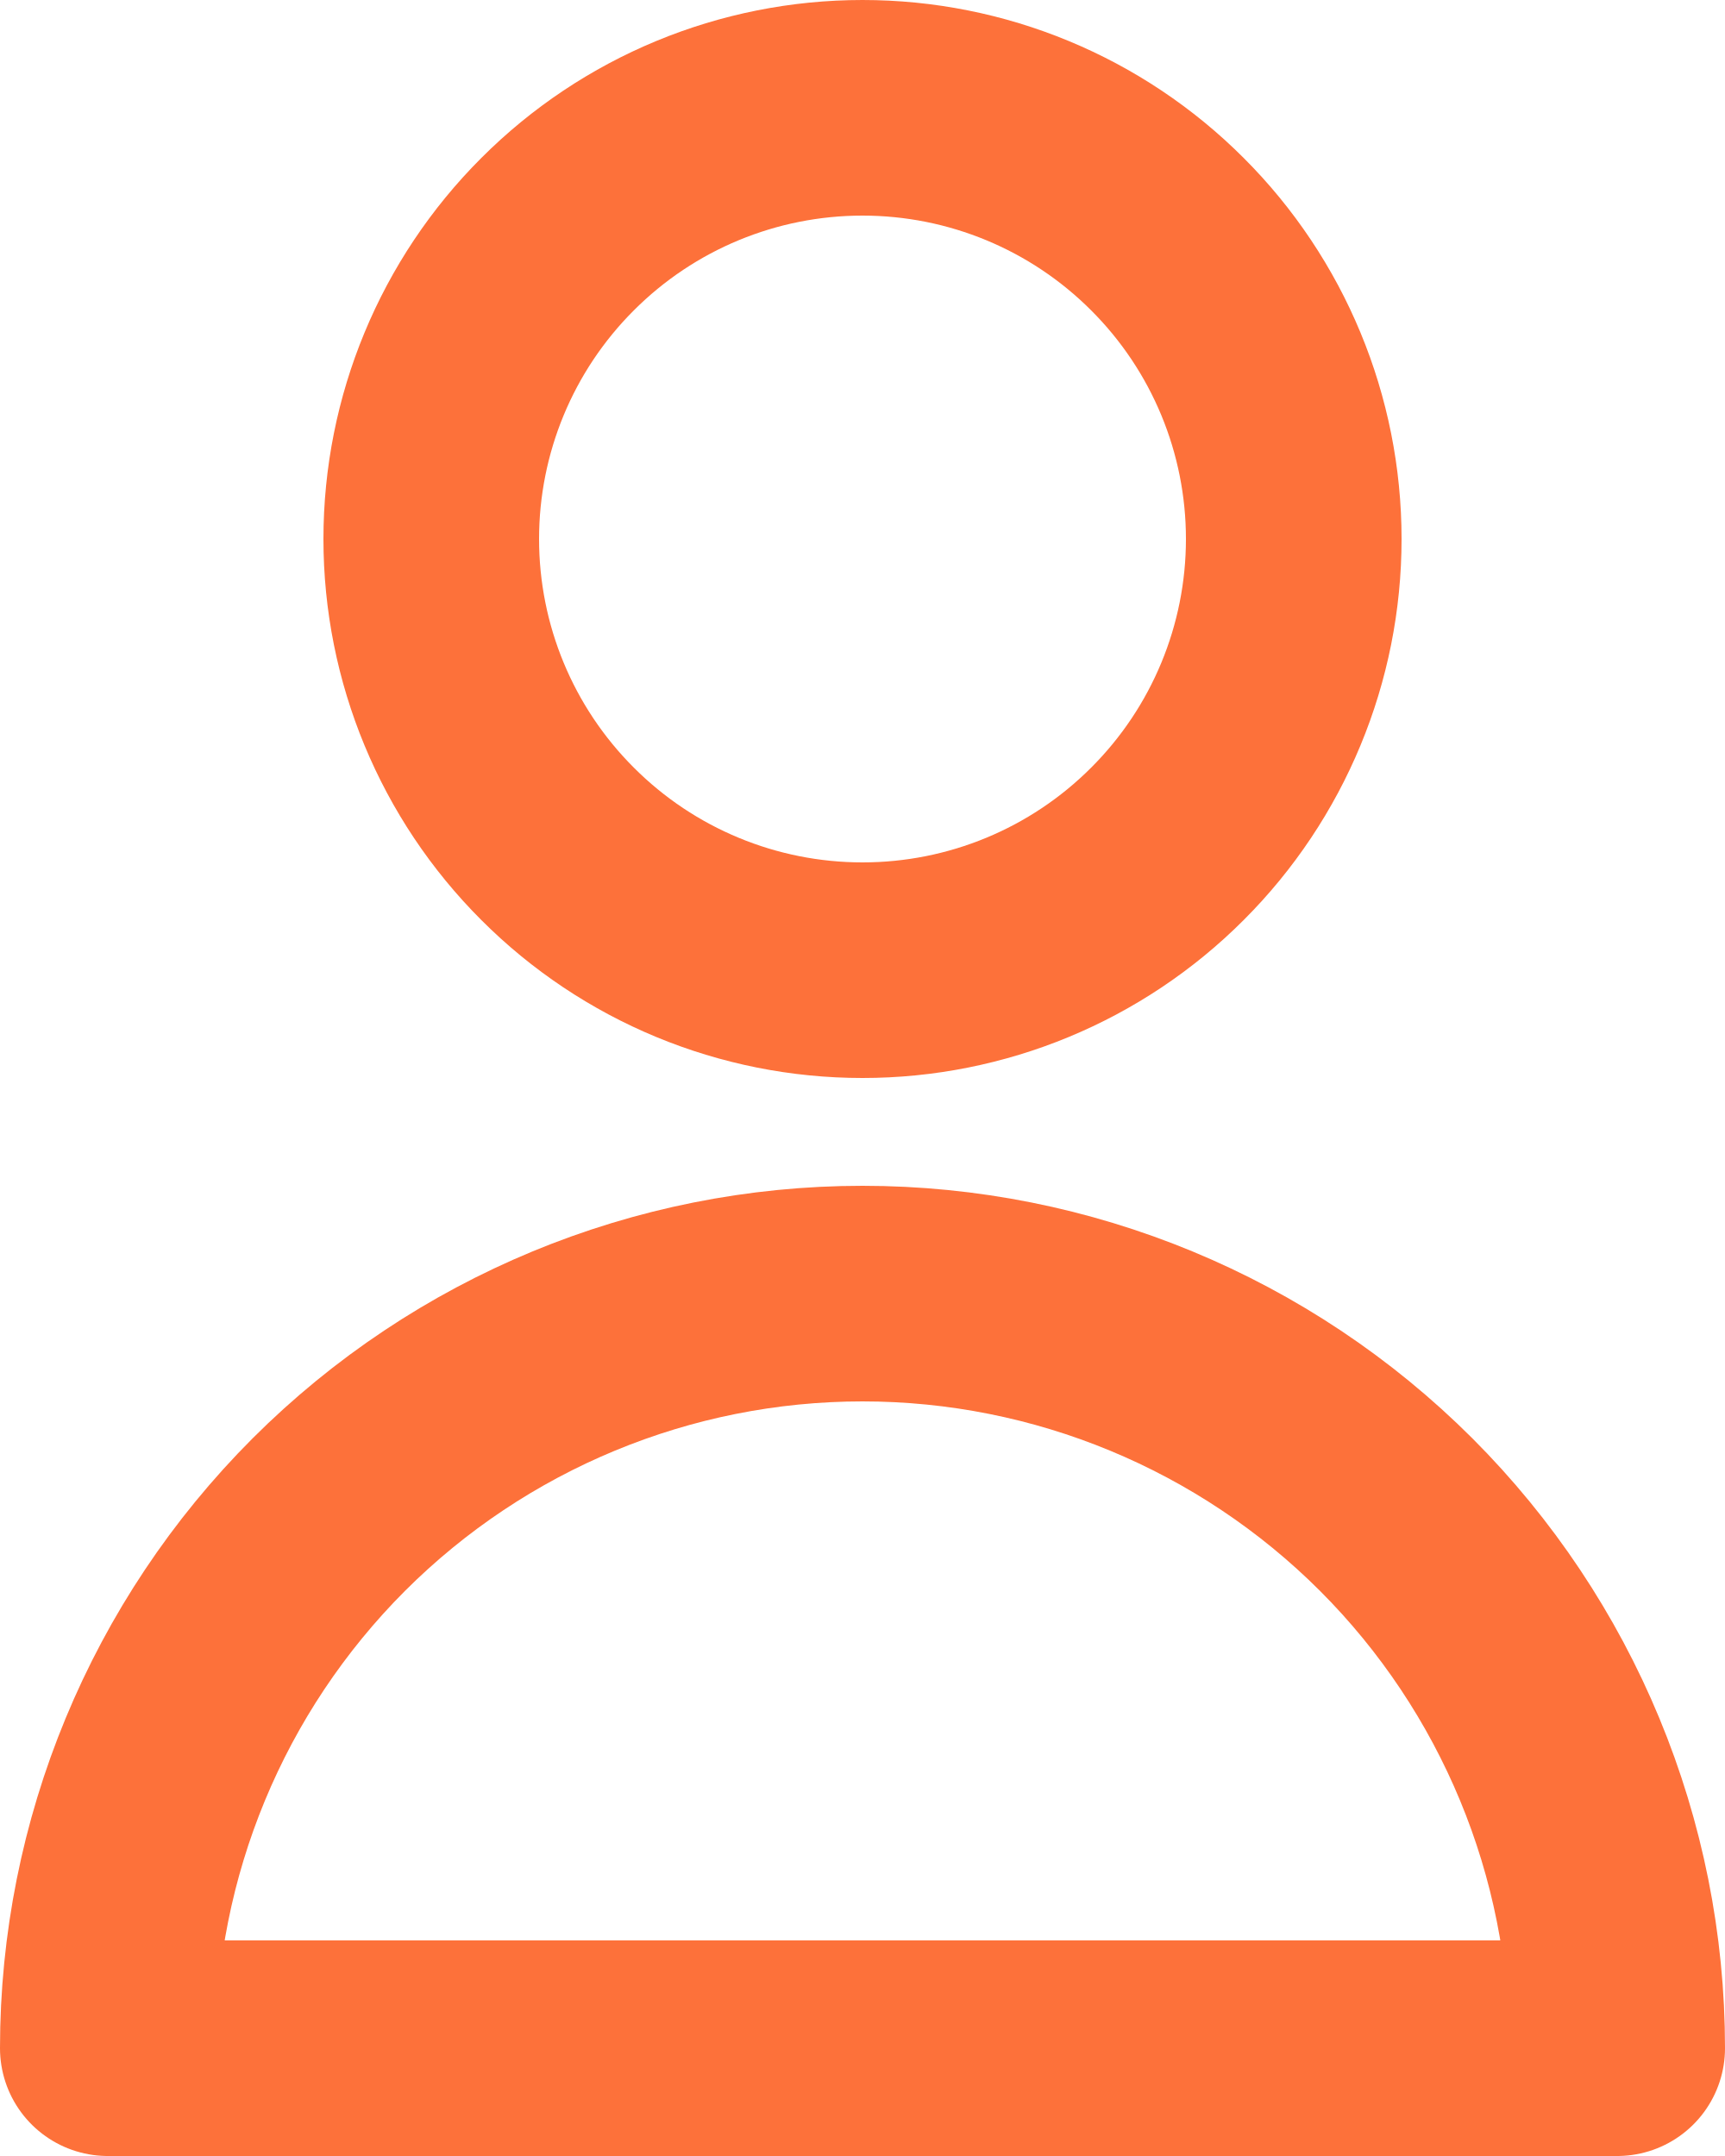
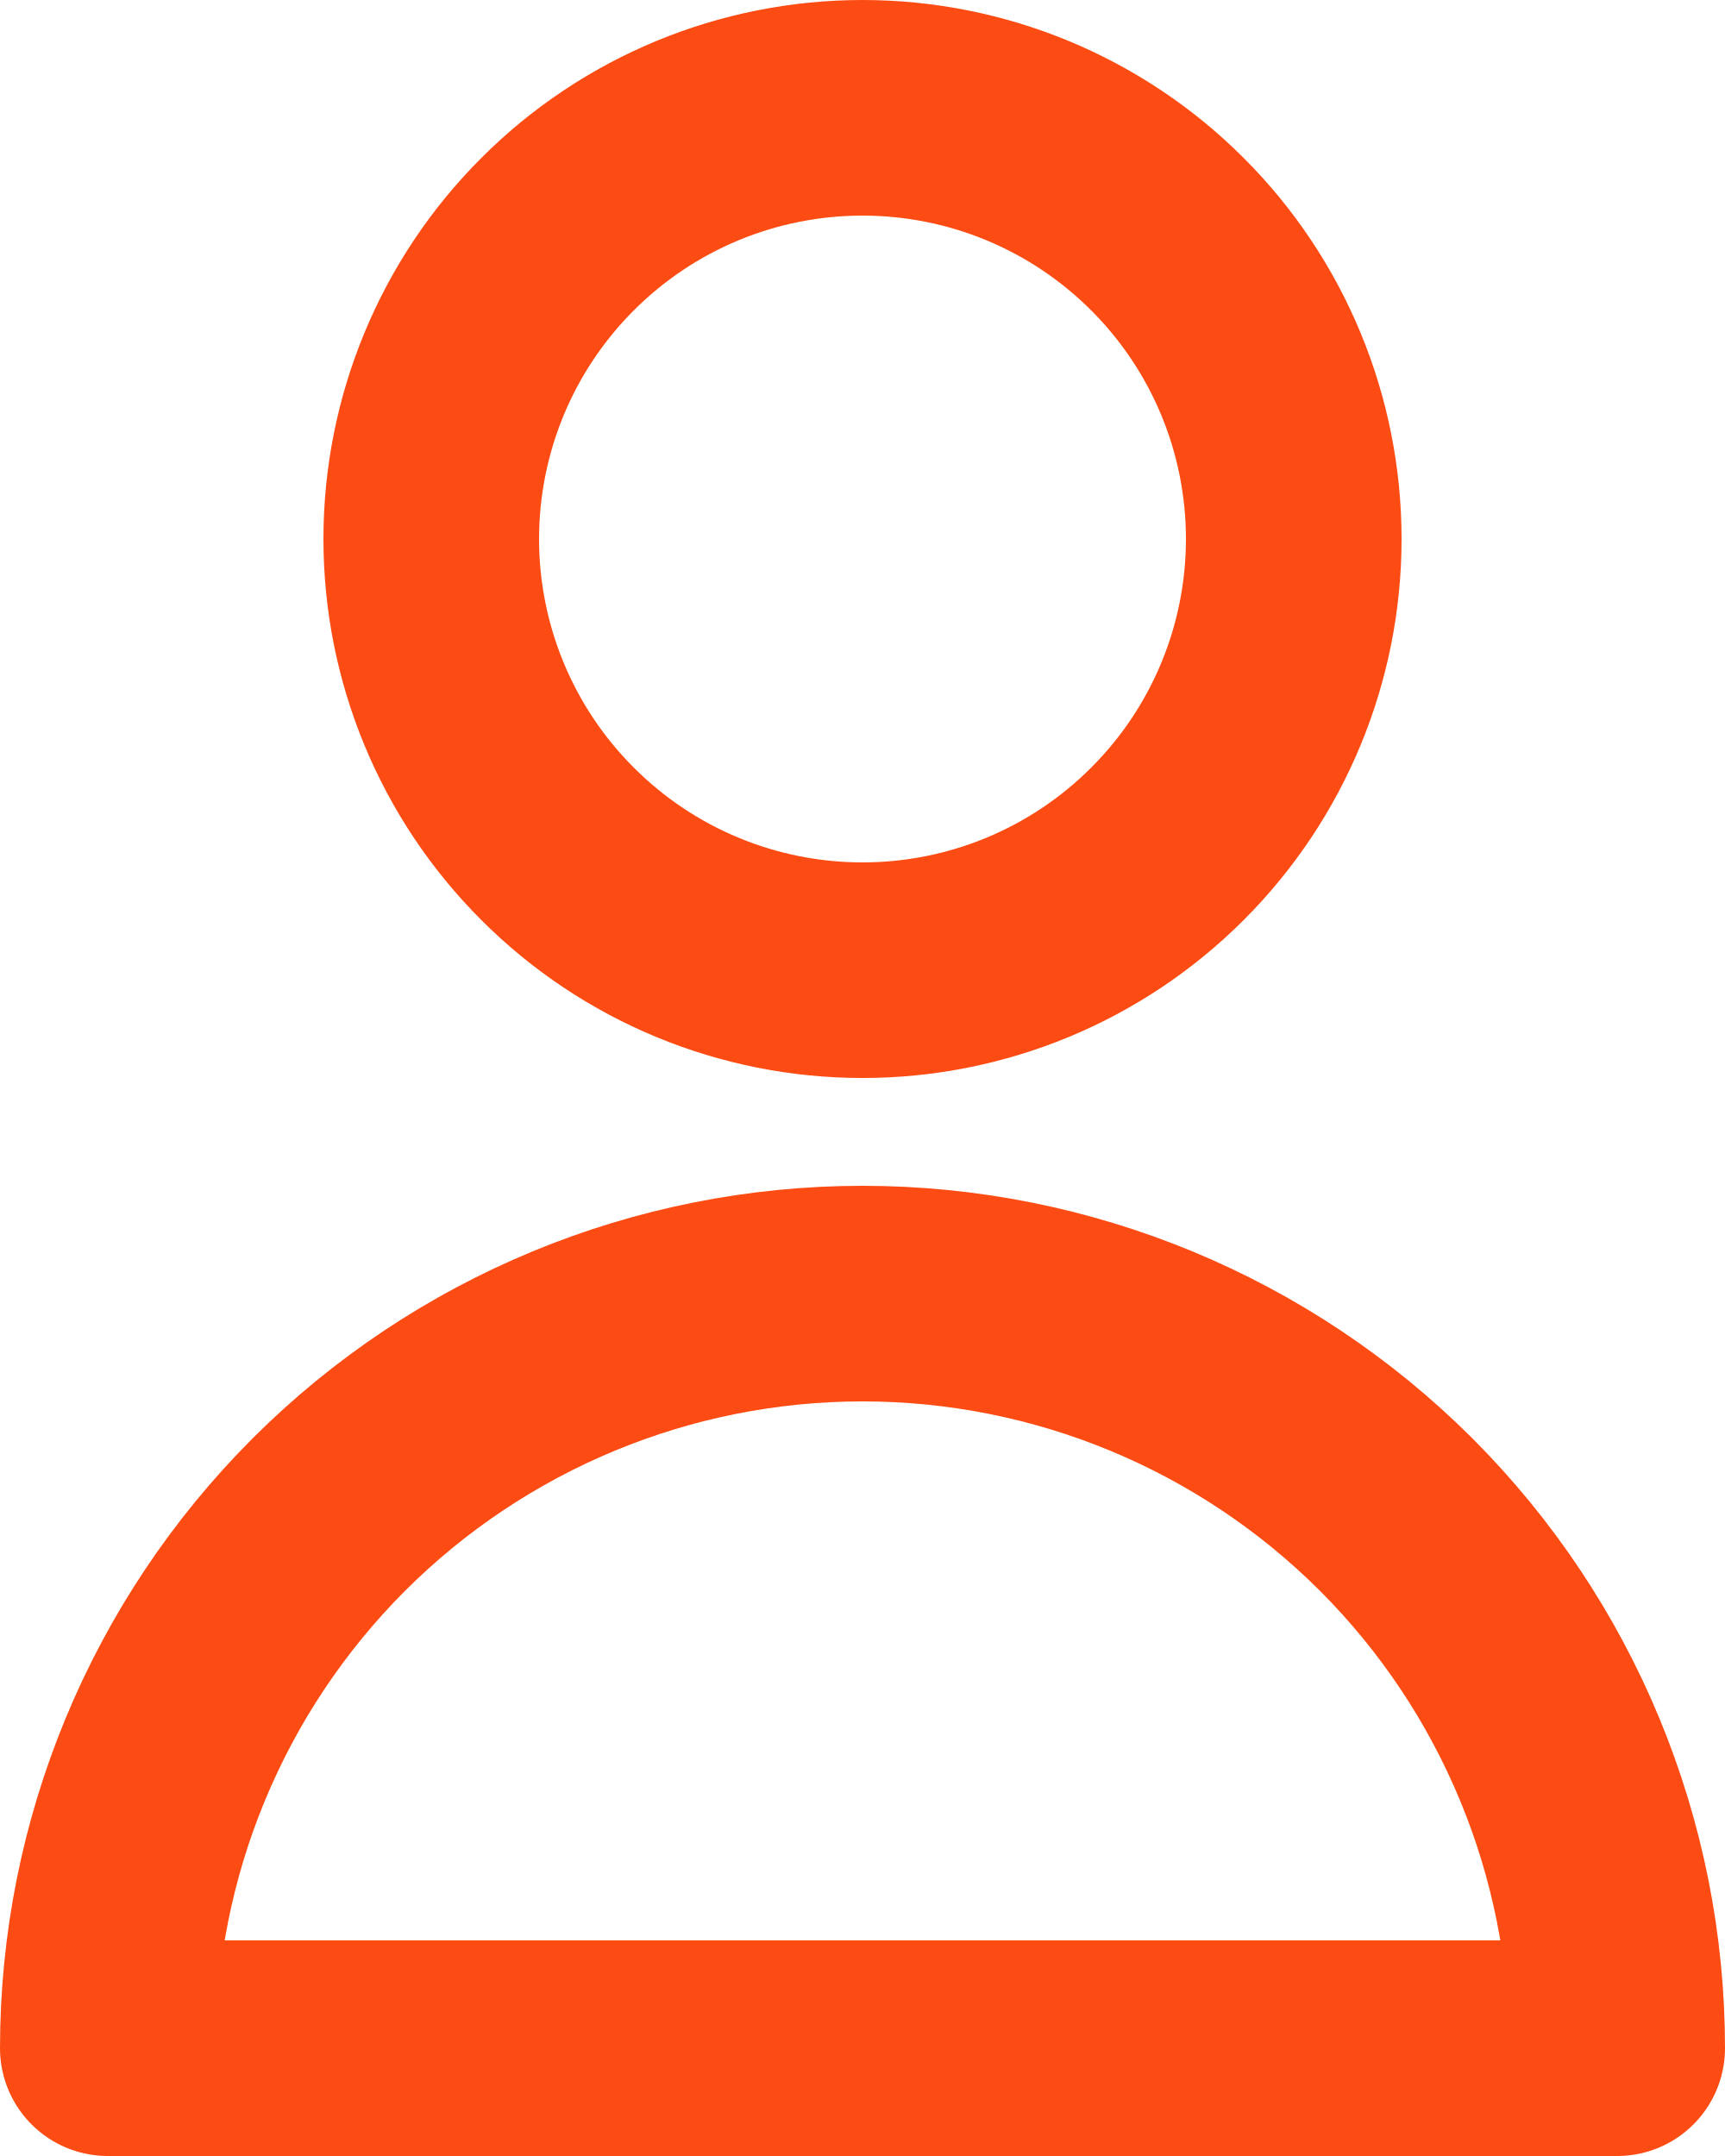
<svg xmlns="http://www.w3.org/2000/svg" width="16" height="20" viewBox="0 0 16 20" fill="none">
-   <path d="M12 5C12 6.061 11.579 7.078 10.828 7.828C10.078 8.579 9.061 9 8 9C6.939 9 5.922 8.579 5.172 7.828C4.421 7.078 4 6.061 4 5C4 3.939 4.421 2.922 5.172 2.172C5.922 1.421 6.939 1 8 1C9.061 1 10.078 1.421 10.828 2.172C11.579 2.922 12 3.939 12 5ZM8 12C6.143 12 4.363 12.738 3.05 14.05C1.738 15.363 1 17.143 1 19H15C15 17.143 14.262 15.363 12.95 14.05C11.637 12.738 9.857 12 8 12Z" stroke="#FD713A" stroke-width="2" stroke-linecap="round" stroke-linejoin="round" />
+   <path d="M12 5C12 6.061 11.579 7.078 10.828 7.828C10.078 8.579 9.061 9 8 9C6.939 9 5.922 8.579 5.172 7.828C4.421 7.078 4 6.061 4 5C4 3.939 4.421 2.922 5.172 2.172C5.922 1.421 6.939 1 8 1C9.061 1 10.078 1.421 10.828 2.172C11.579 2.922 12 3.939 12 5ZM8 12C6.143 12 4.363 12.738 3.05 14.05C1.738 15.363 1 17.143 1 19H15C15 17.143 14.262 15.363 12.95 14.05C11.637 12.738 9.857 12 8 12Z" stroke="#FC4C13" stroke-width="2" stroke-linecap="round" stroke-linejoin="round" />
</svg>
